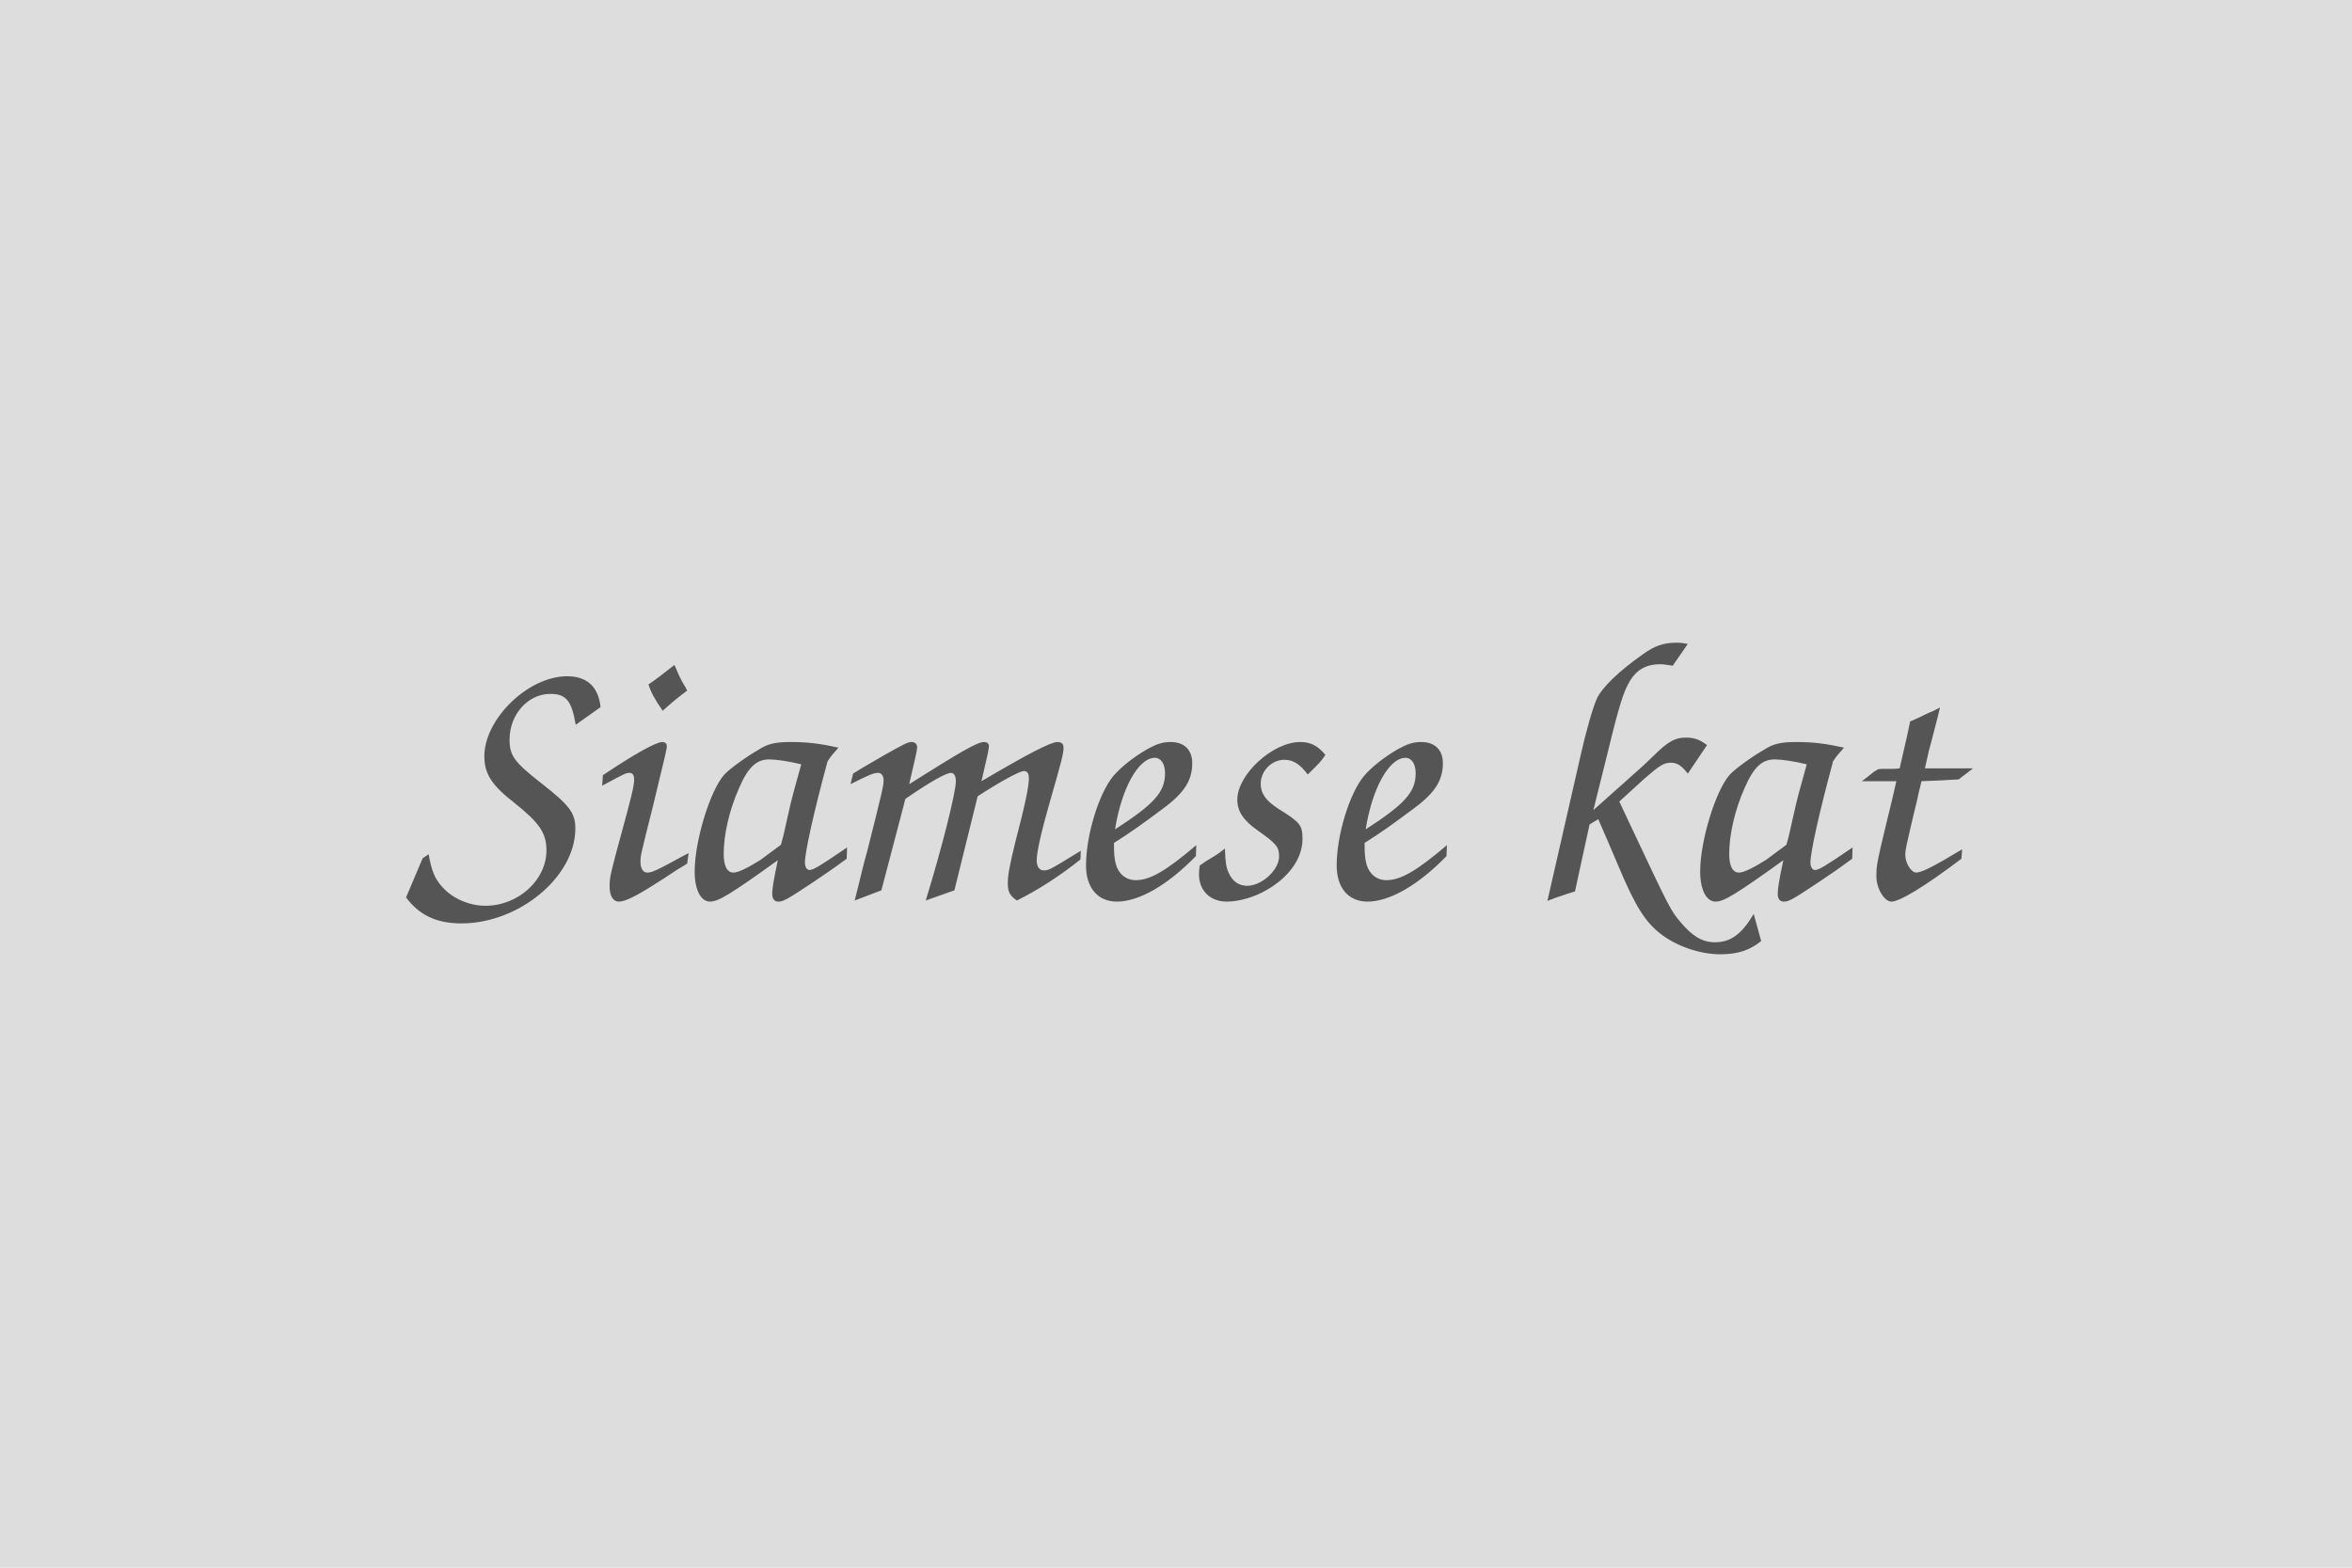
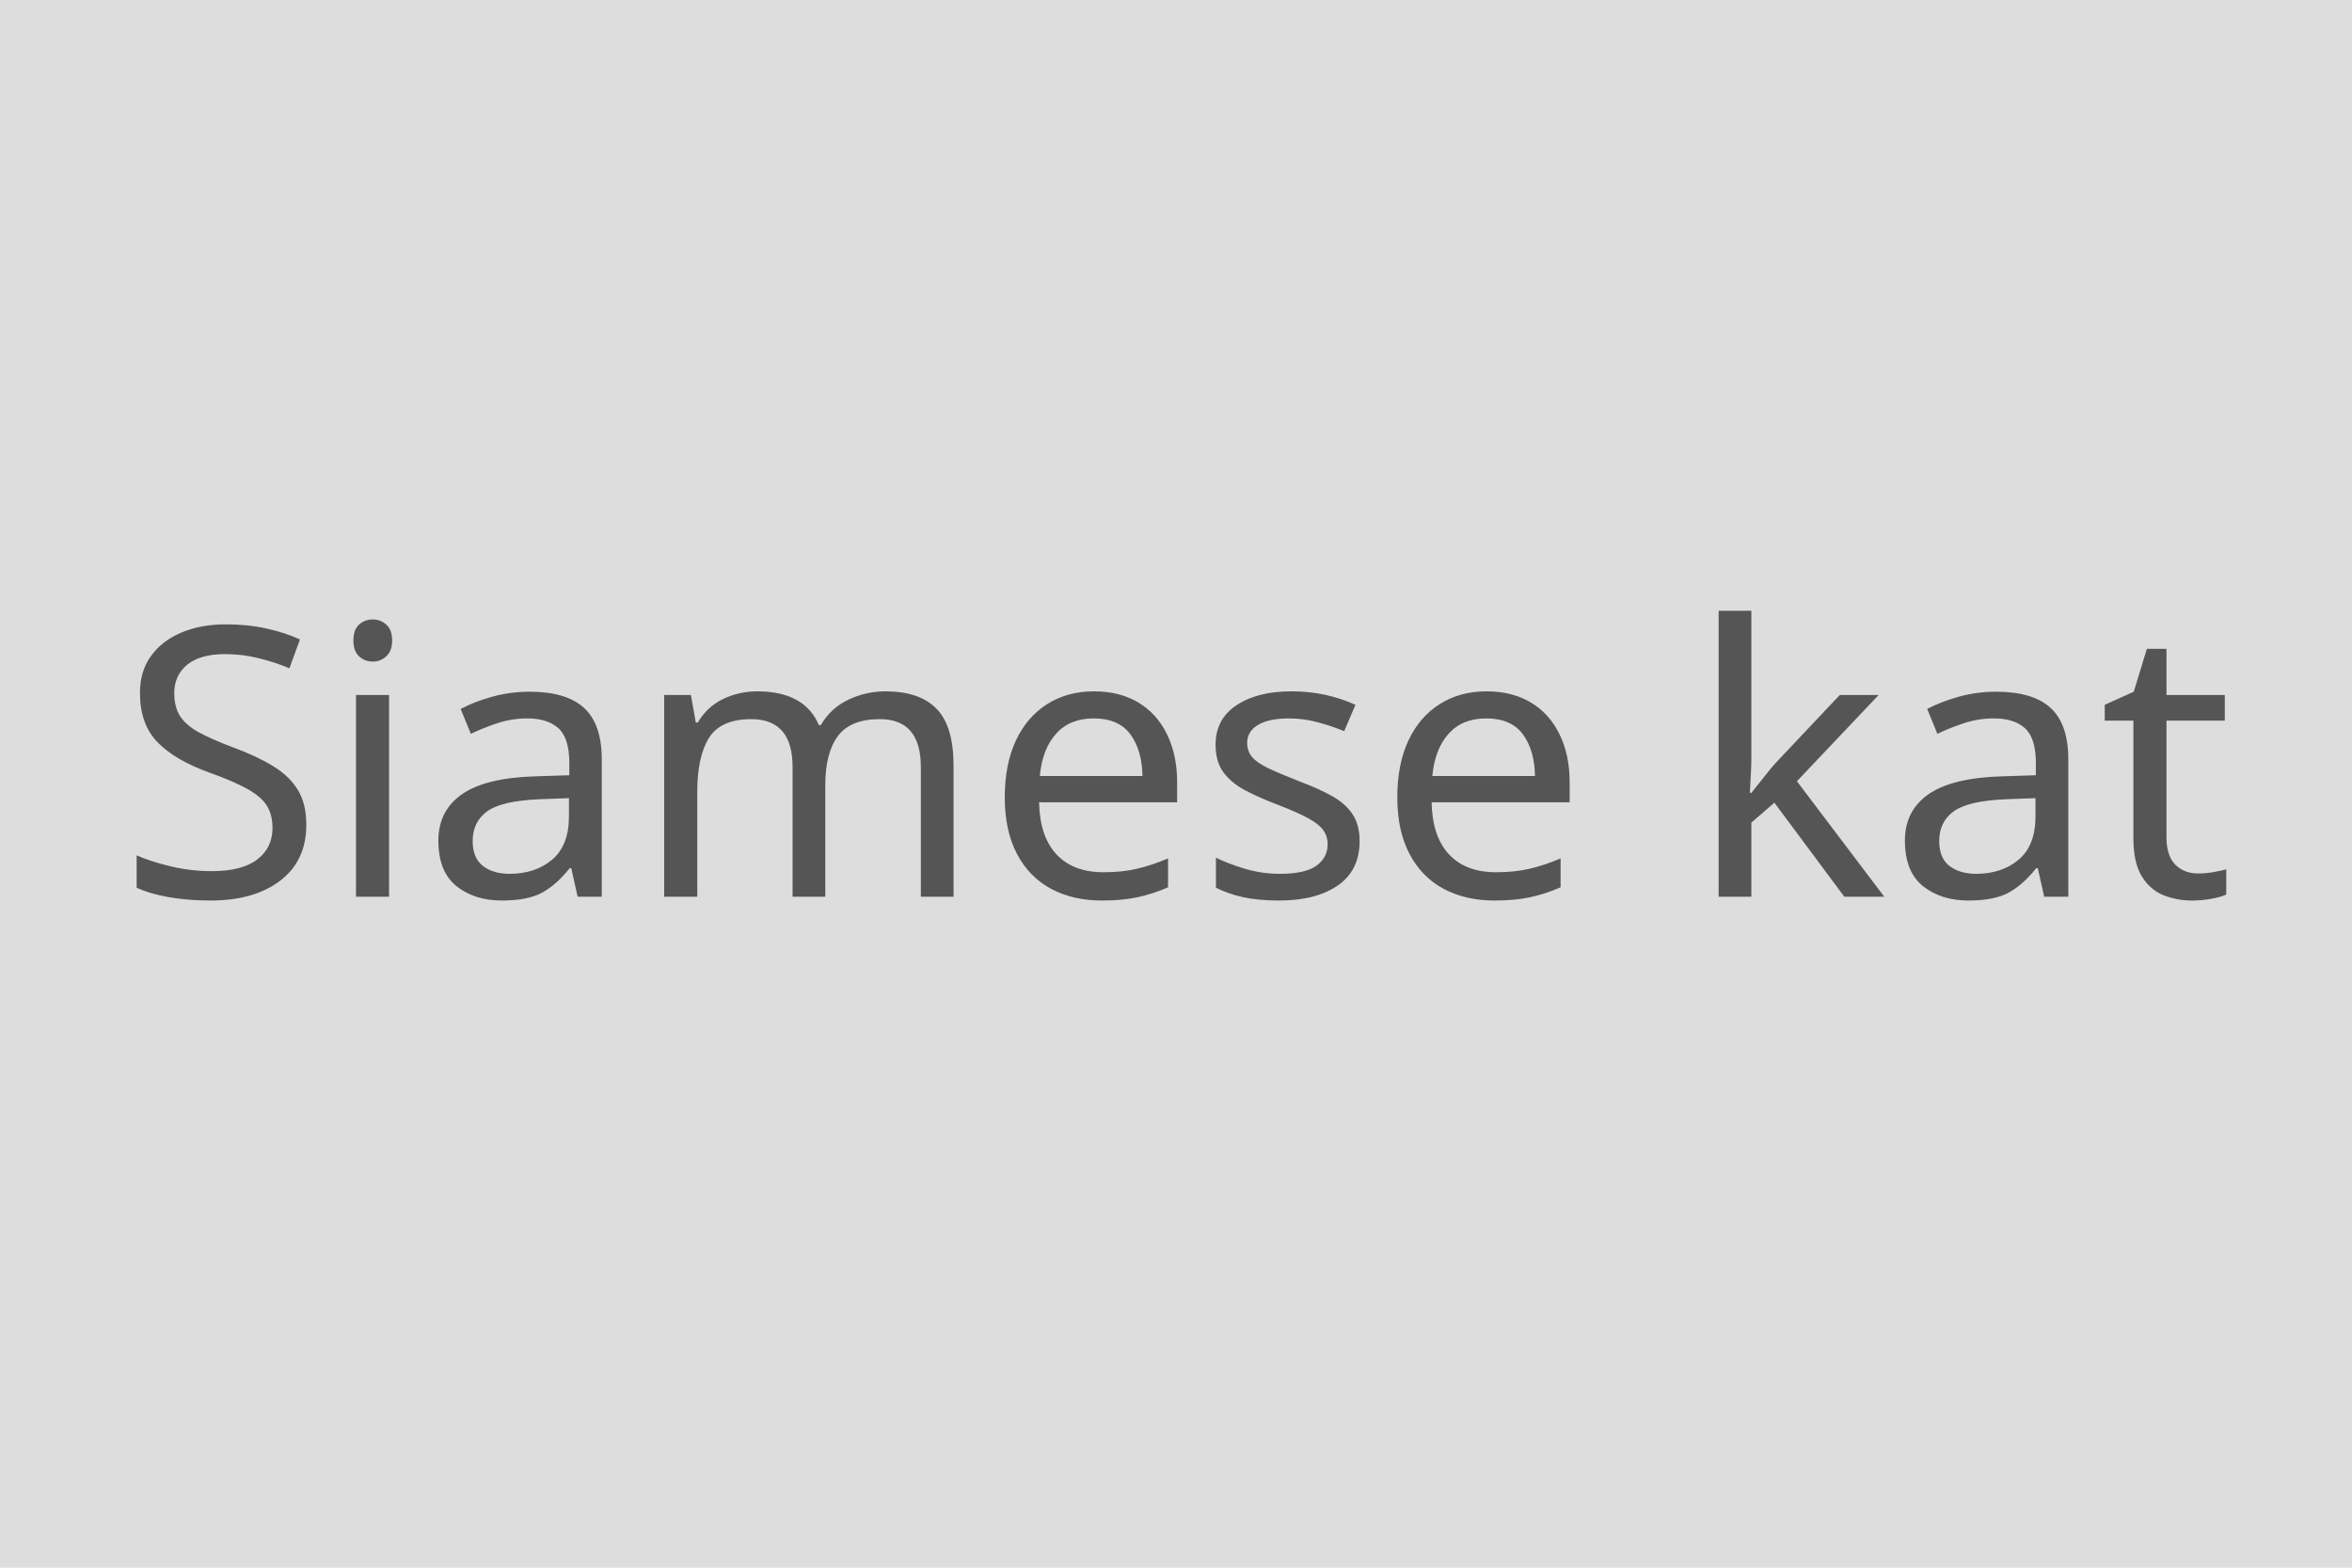
<svg xmlns="http://www.w3.org/2000/svg" width="300" height="200" viewBox="0 0 300 200">
  <rect width="100%" height="100%" fill="#ddd" />
-   <text font-family="Comic Sans MS, Comic Sans, cursive" x="50%" y="50%" text-anchor="middle" fill="#555" font-size="48" dy=".3em">Siamese kat</text>
+   <text font-family="Comic Sans MS, Comic Sans, sans-serif" x="50%" y="50%" text-anchor="middle" fill="#555" font-size="48" dy=".3em">Siamese kat</text>
</svg>
